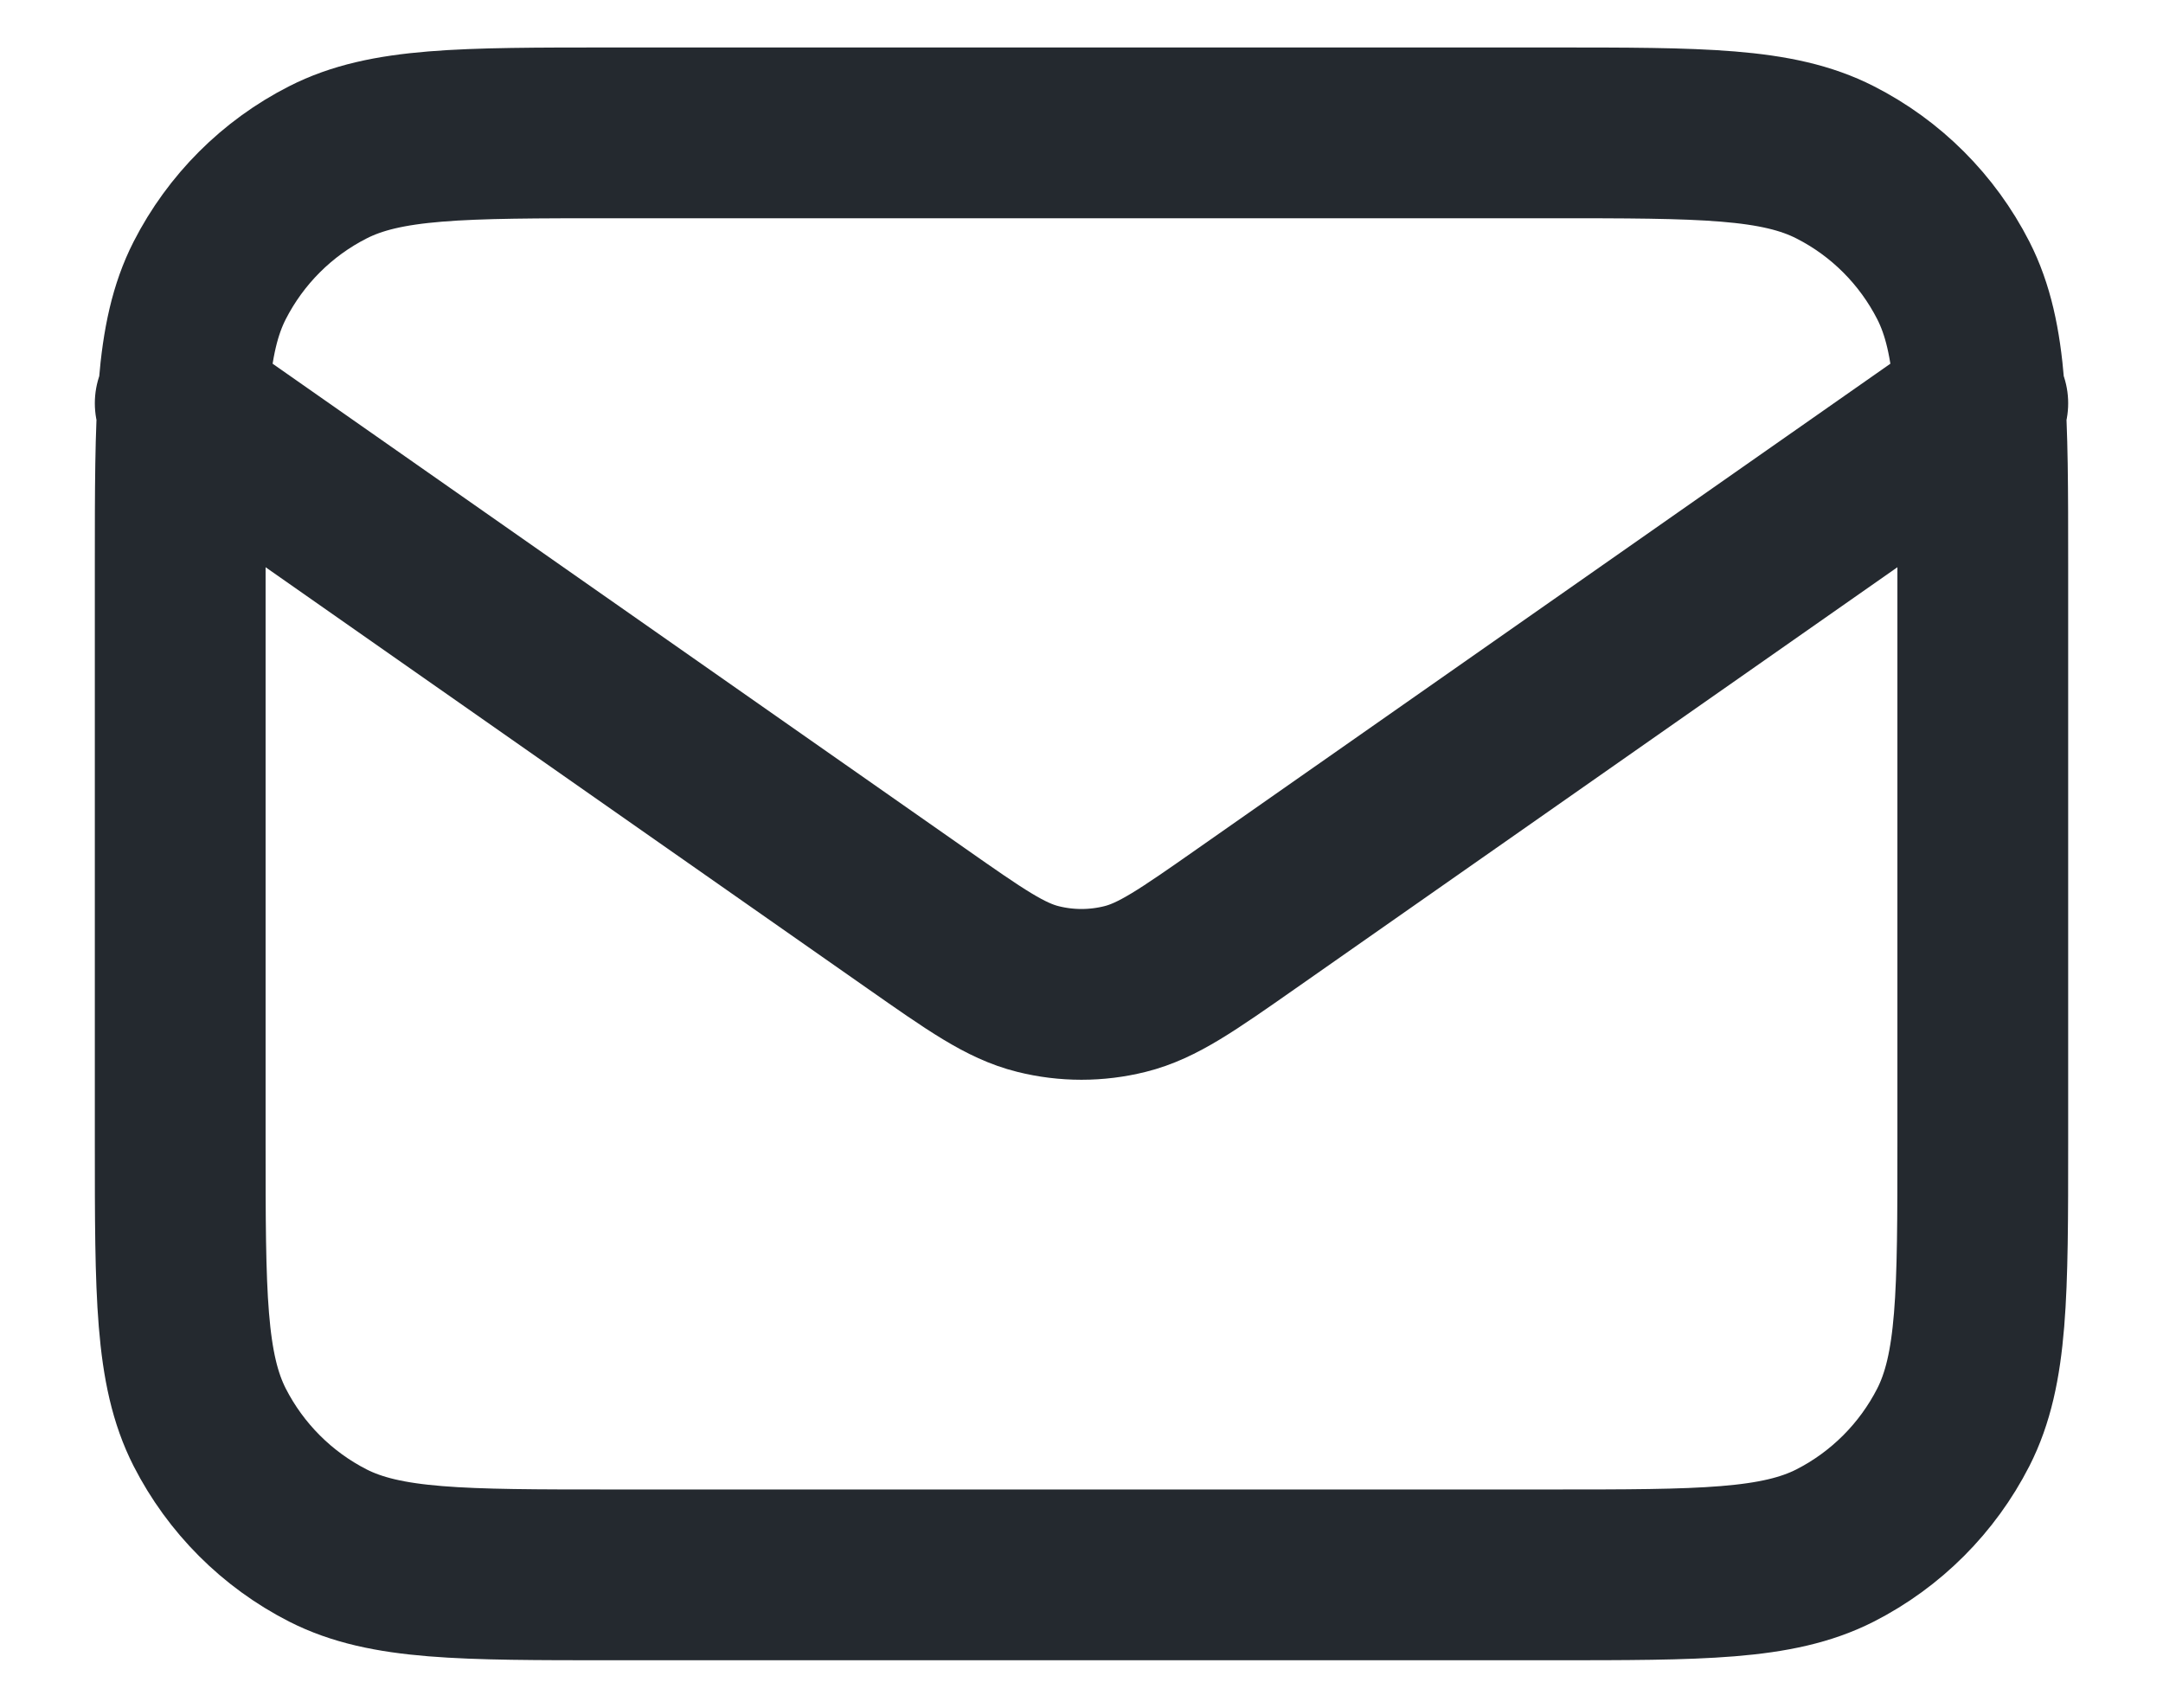
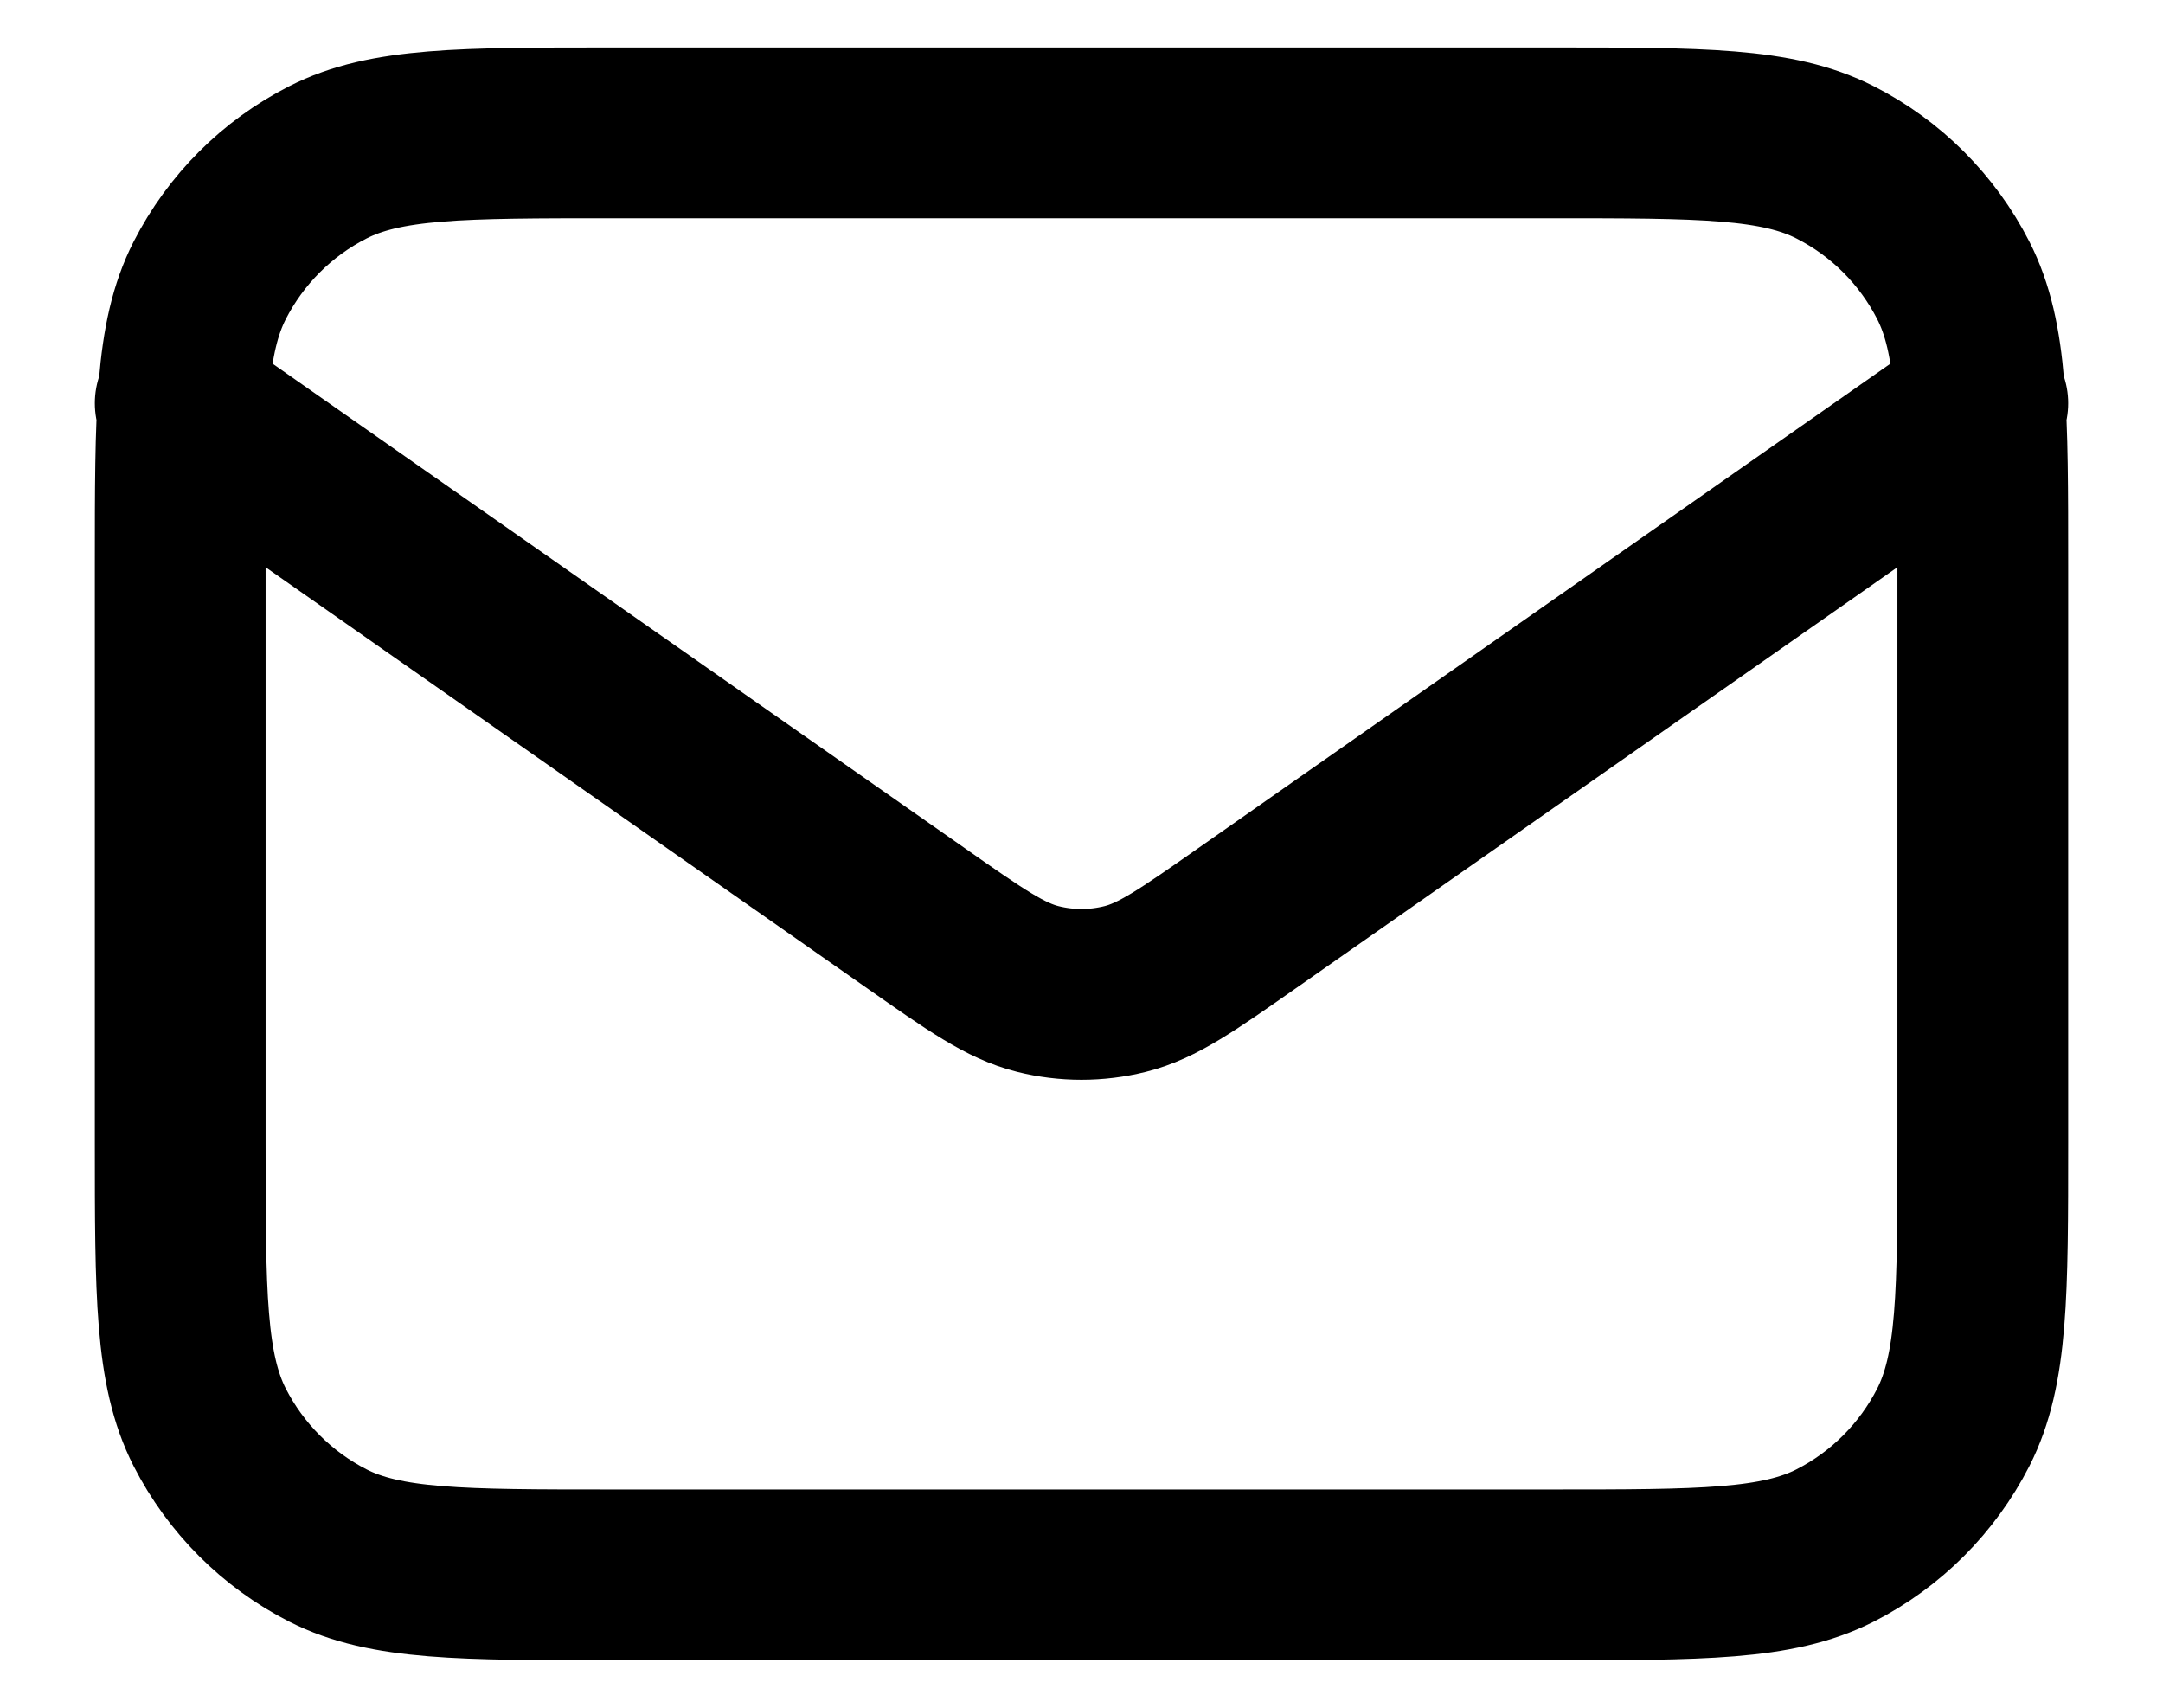
<svg xmlns="http://www.w3.org/2000/svg" width="19" height="15" viewBox="0 0 19 15" fill="none">
-   <path d="M1.583 3.542L8.047 8.066C8.571 8.433 8.832 8.616 9.117 8.687C9.368 8.75 9.631 8.75 9.883 8.687C10.168 8.616 10.429 8.433 10.953 8.066L17.417 3.542M5.383 13.833H13.617C14.947 13.833 15.612 13.833 16.12 13.575C16.567 13.347 16.93 12.983 17.158 12.537C17.417 12.028 17.417 11.363 17.417 10.033V4.967C17.417 3.637 17.417 2.971 17.158 2.463C16.93 2.017 16.567 1.653 16.12 1.426C15.612 1.167 14.947 1.167 13.617 1.167H5.383C4.053 1.167 3.388 1.167 2.88 1.426C2.433 1.653 2.07 2.017 1.842 2.463C1.583 2.971 1.583 3.637 1.583 4.967V10.033C1.583 11.363 1.583 12.028 1.842 12.537C2.07 12.983 2.433 13.347 2.88 13.575C3.388 13.833 4.053 13.833 5.383 13.833Z" stroke="#24292F" stroke-width="1.5" stroke-linecap="round" stroke-linejoin="round" />
+   <path d="M1.583 3.542L8.047 8.066C8.571 8.433 8.832 8.616 9.117 8.687C9.368 8.75 9.631 8.75 9.883 8.687C10.168 8.616 10.429 8.433 10.953 8.066L17.417 3.542M5.383 13.833H13.617C14.947 13.833 15.612 13.833 16.12 13.575C16.567 13.347 16.93 12.983 17.158 12.537C17.417 12.028 17.417 11.363 17.417 10.033V4.967C17.417 3.637 17.417 2.971 17.158 2.463C16.93 2.017 16.567 1.653 16.12 1.426C15.612 1.167 14.947 1.167 13.617 1.167H5.383C4.053 1.167 3.388 1.167 2.88 1.426C2.433 1.653 2.07 2.017 1.842 2.463C1.583 2.971 1.583 3.637 1.583 4.967V10.033C1.583 11.363 1.583 12.028 1.842 12.537C2.07 12.983 2.433 13.347 2.88 13.575C3.388 13.833 4.053 13.833 5.383 13.833Z" stroke="#000" stroke-width="1.5" stroke-linecap="round" stroke-linejoin="round" />
</svg>
